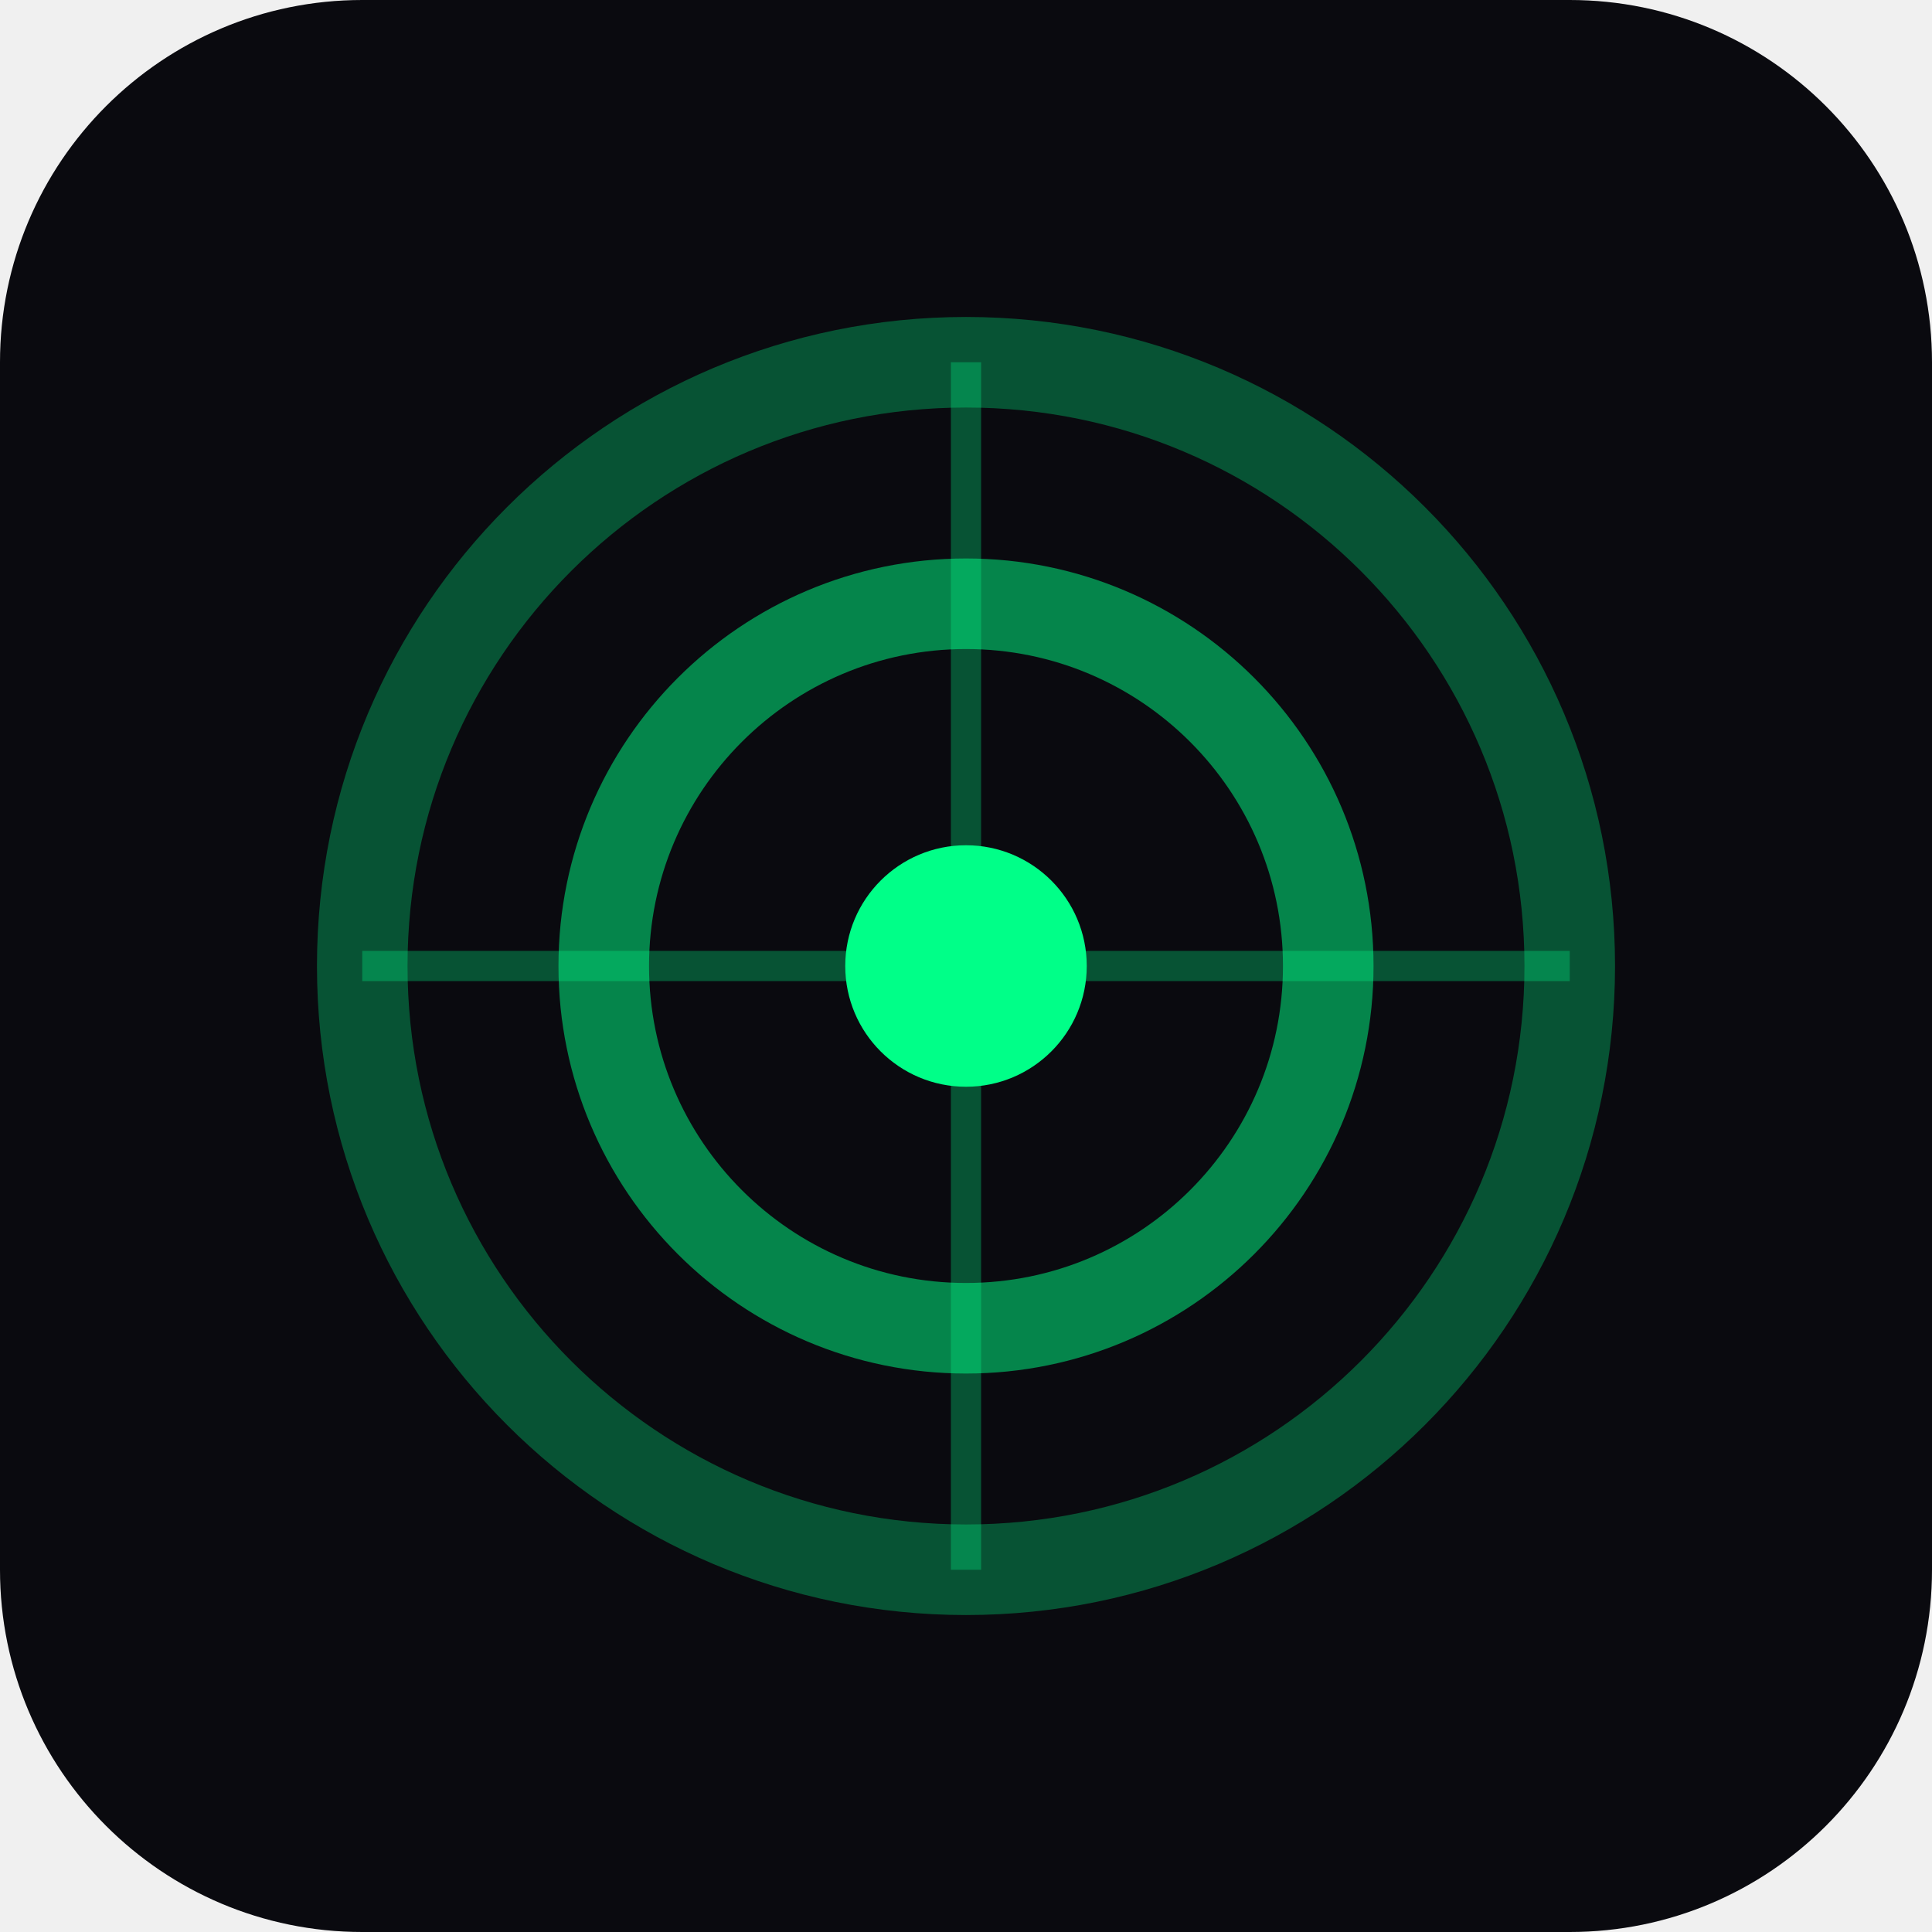
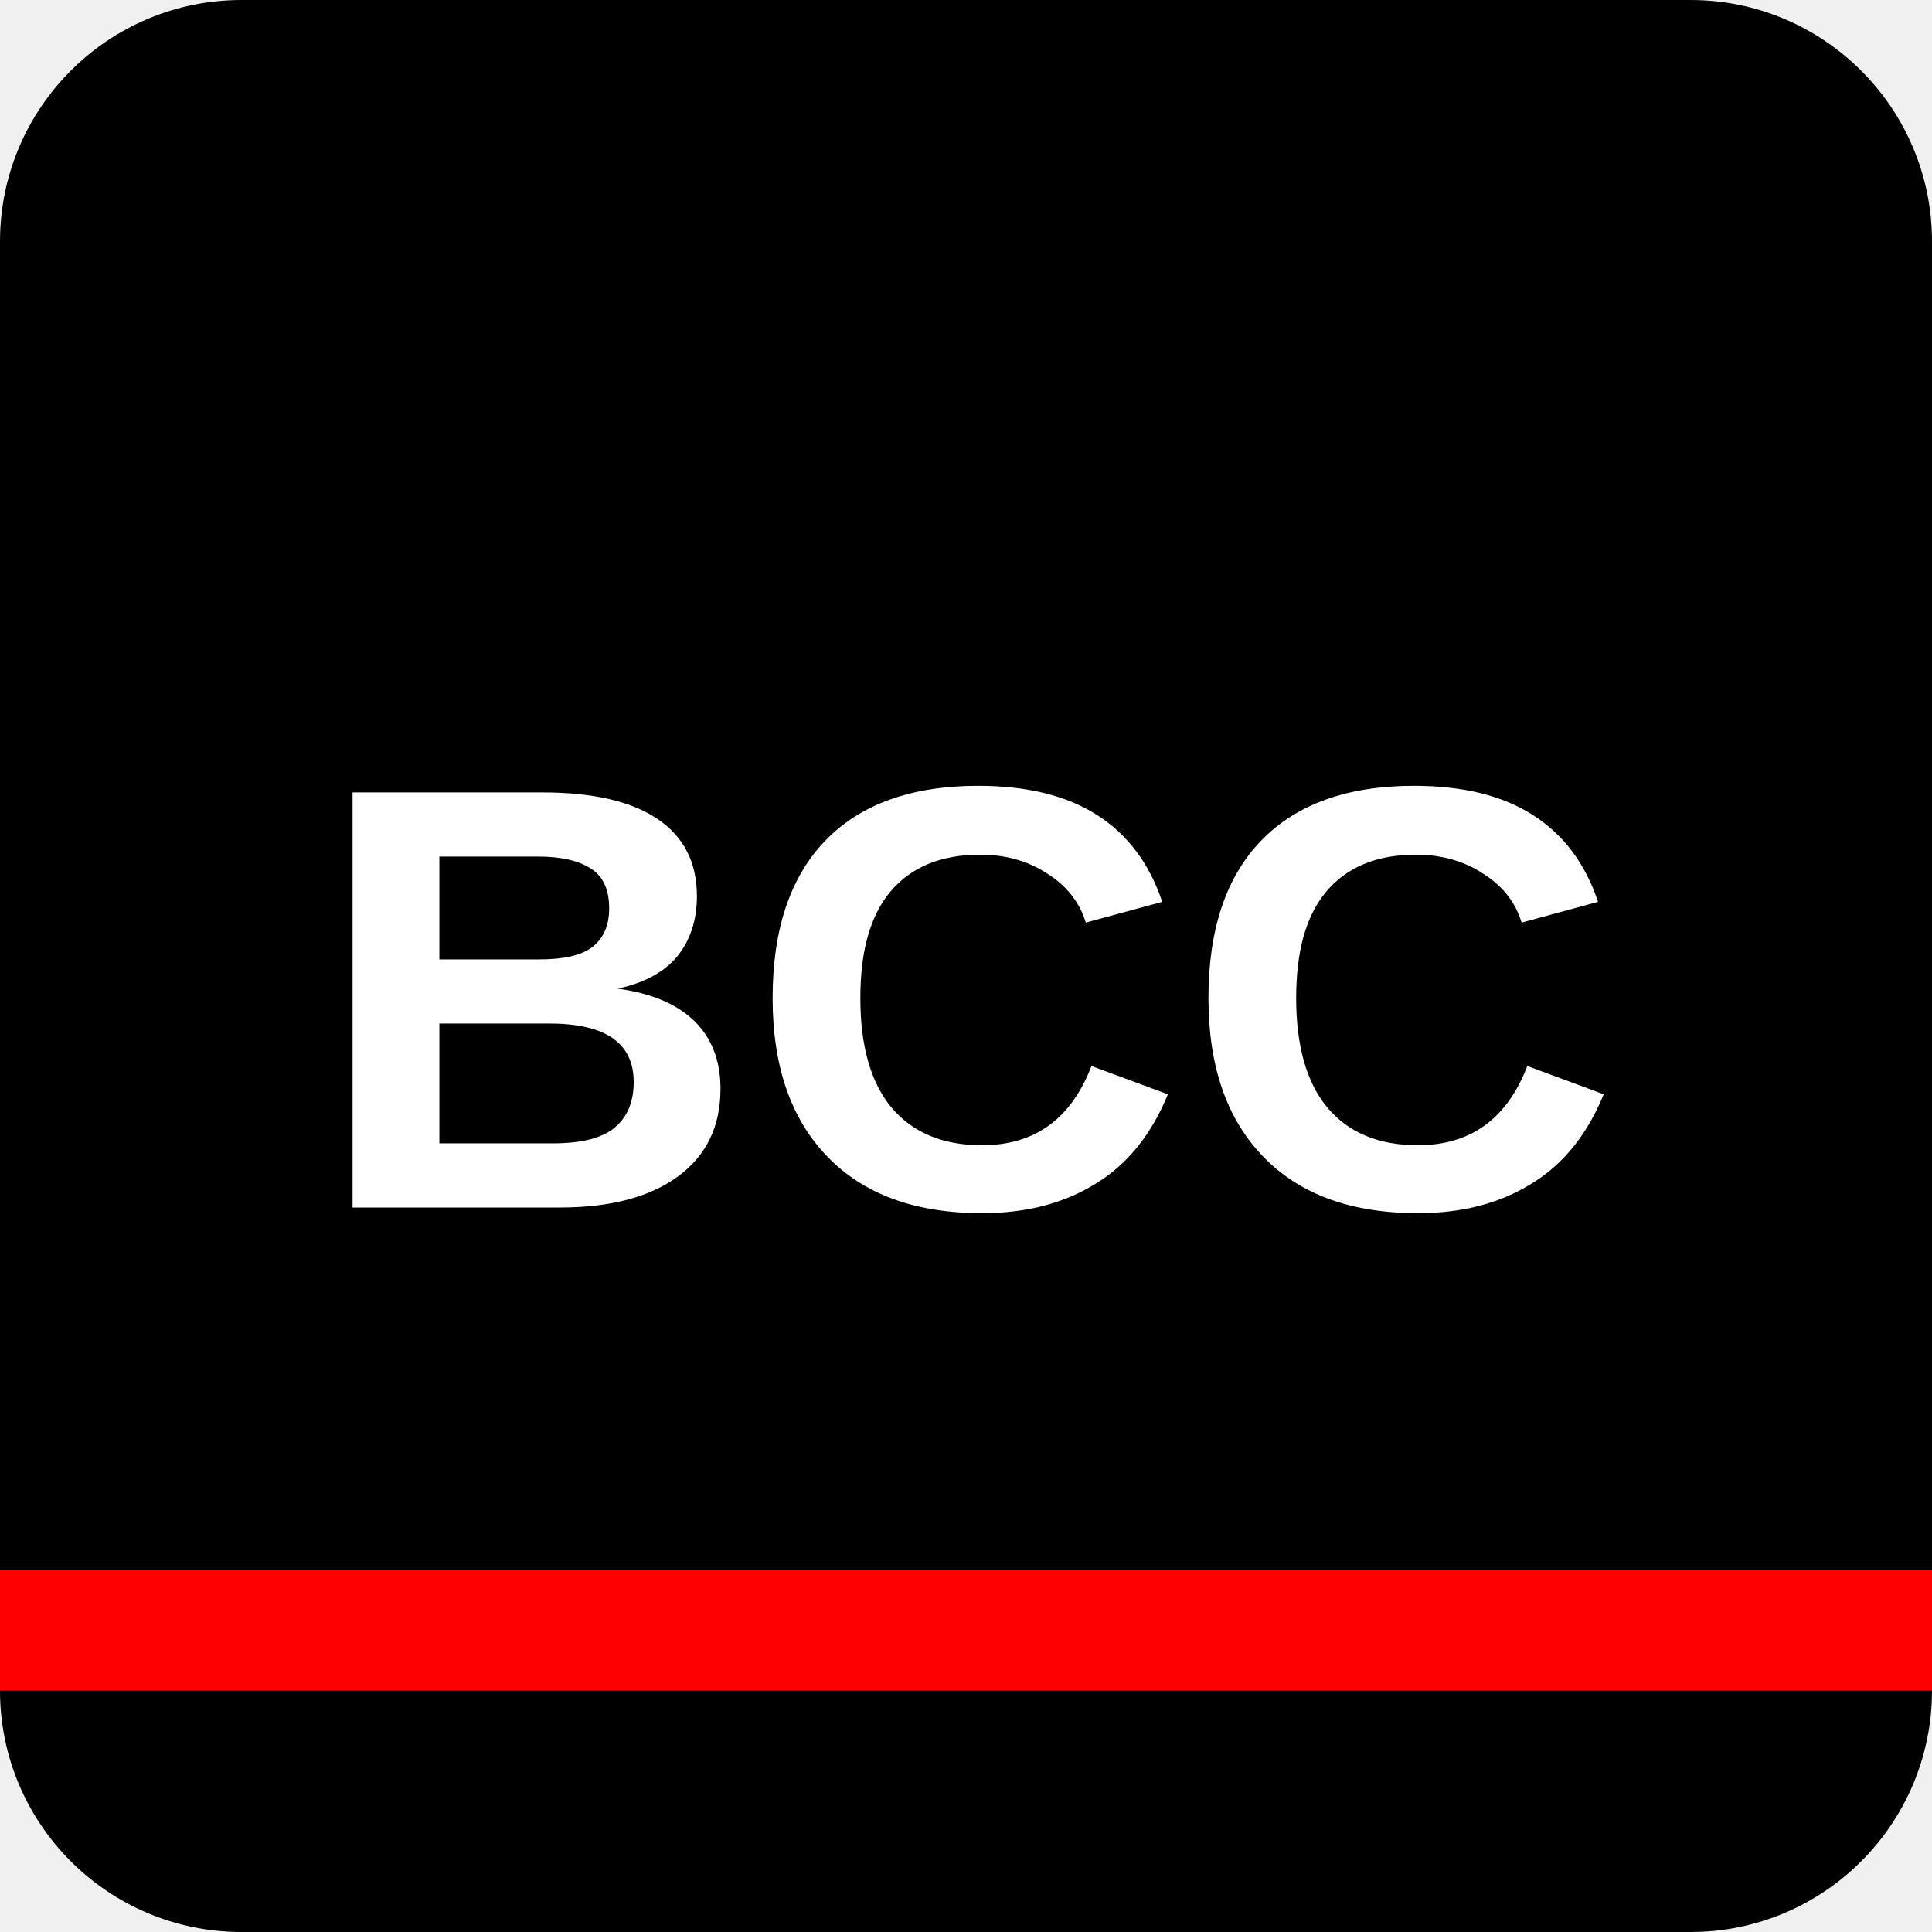
<svg xmlns="http://www.w3.org/2000/svg" viewBox="0 0 32 32">
-   <rect width="32" height="32" rx="6" fill="#0a0a0f" />
-   <circle cx="16" cy="16" r="10" fill="none" stroke="#00ff88" stroke-width="1.5" opacity="0.3" />
-   <circle cx="16" cy="16" r="6" fill="none" stroke="#00ff88" stroke-width="1.5" opacity="0.5" />
-   <circle cx="16" cy="16" r="2" fill="#00ff88" />
-   <line x1="16" y1="6" x2="16" y2="26" stroke="#00ff88" stroke-width="0.5" opacity="0.3" />
-   <line x1="6" y1="16" x2="26" y2="16" stroke="#00ff88" stroke-width="0.5" opacity="0.3" />
+   <rect width="32" height="32" rx="4" fill="#000000" />
+   <rect x="0" y="26" width="32" height="2" fill="#FF0000" />
+   <text x="16" y="20" font-family="Arial, sans-serif" font-size="10" font-weight="bold" fill="#FFFFFF" text-anchor="middle">BCC</text>
</svg>
